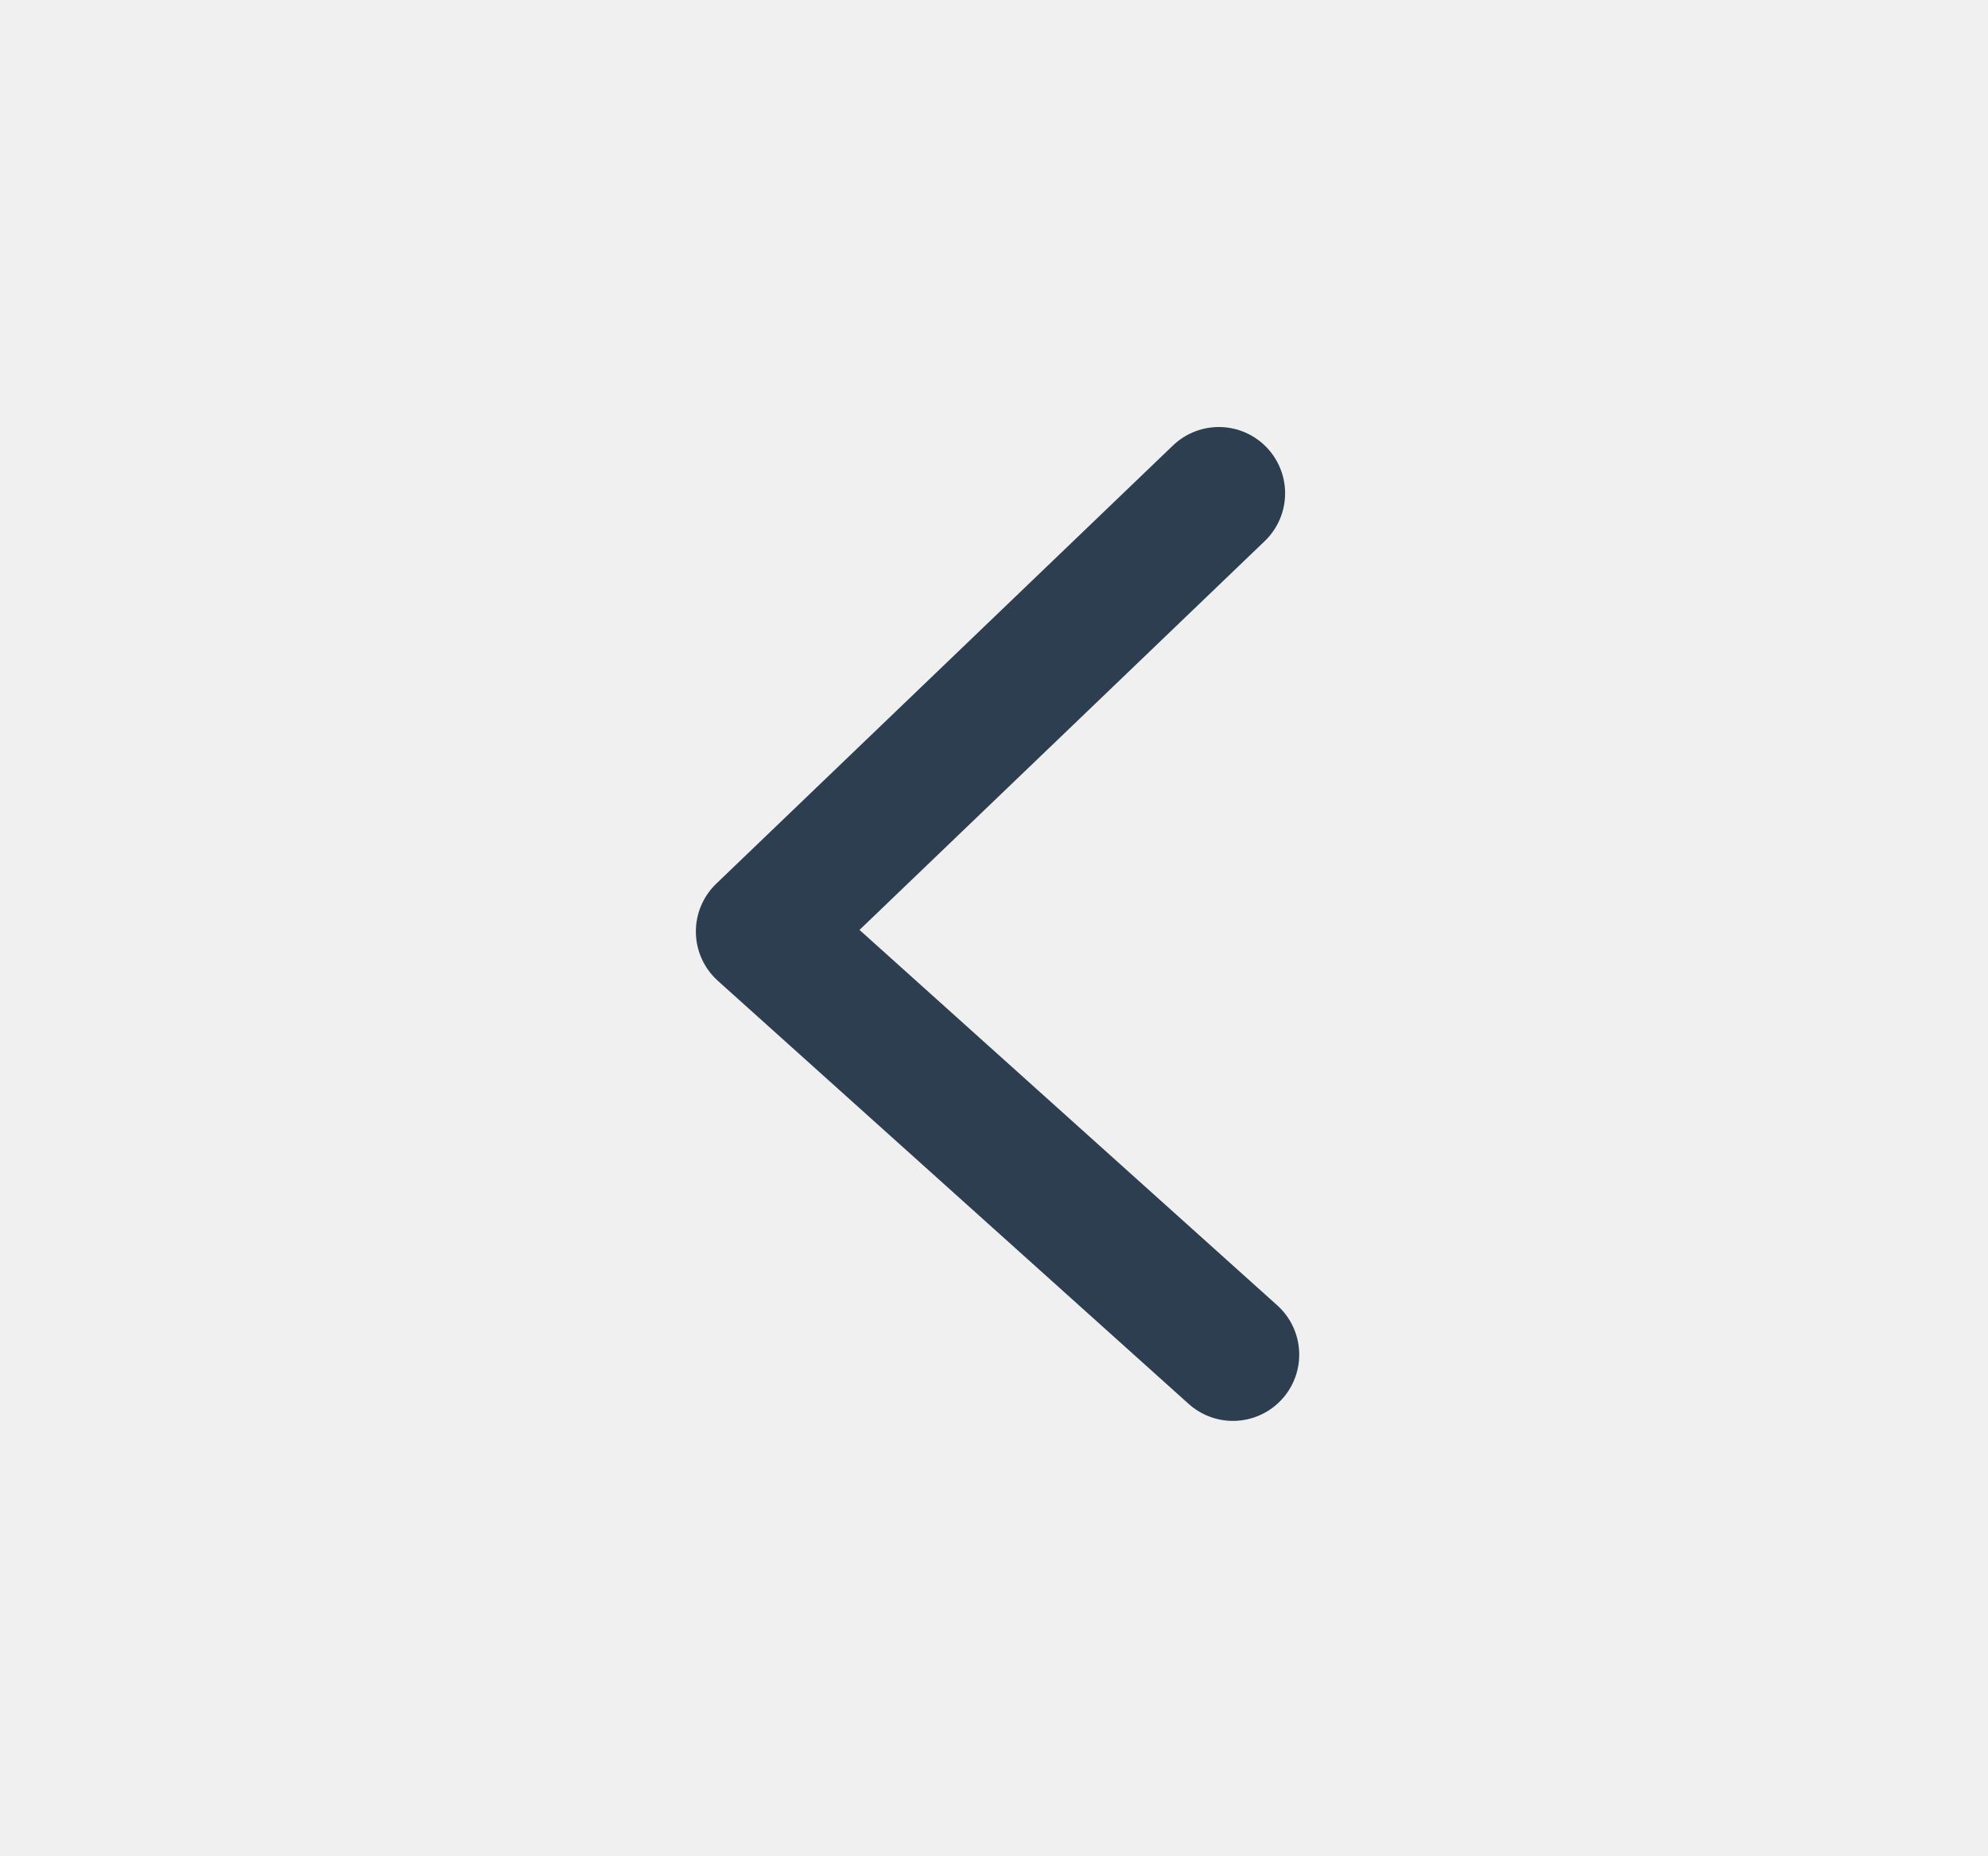
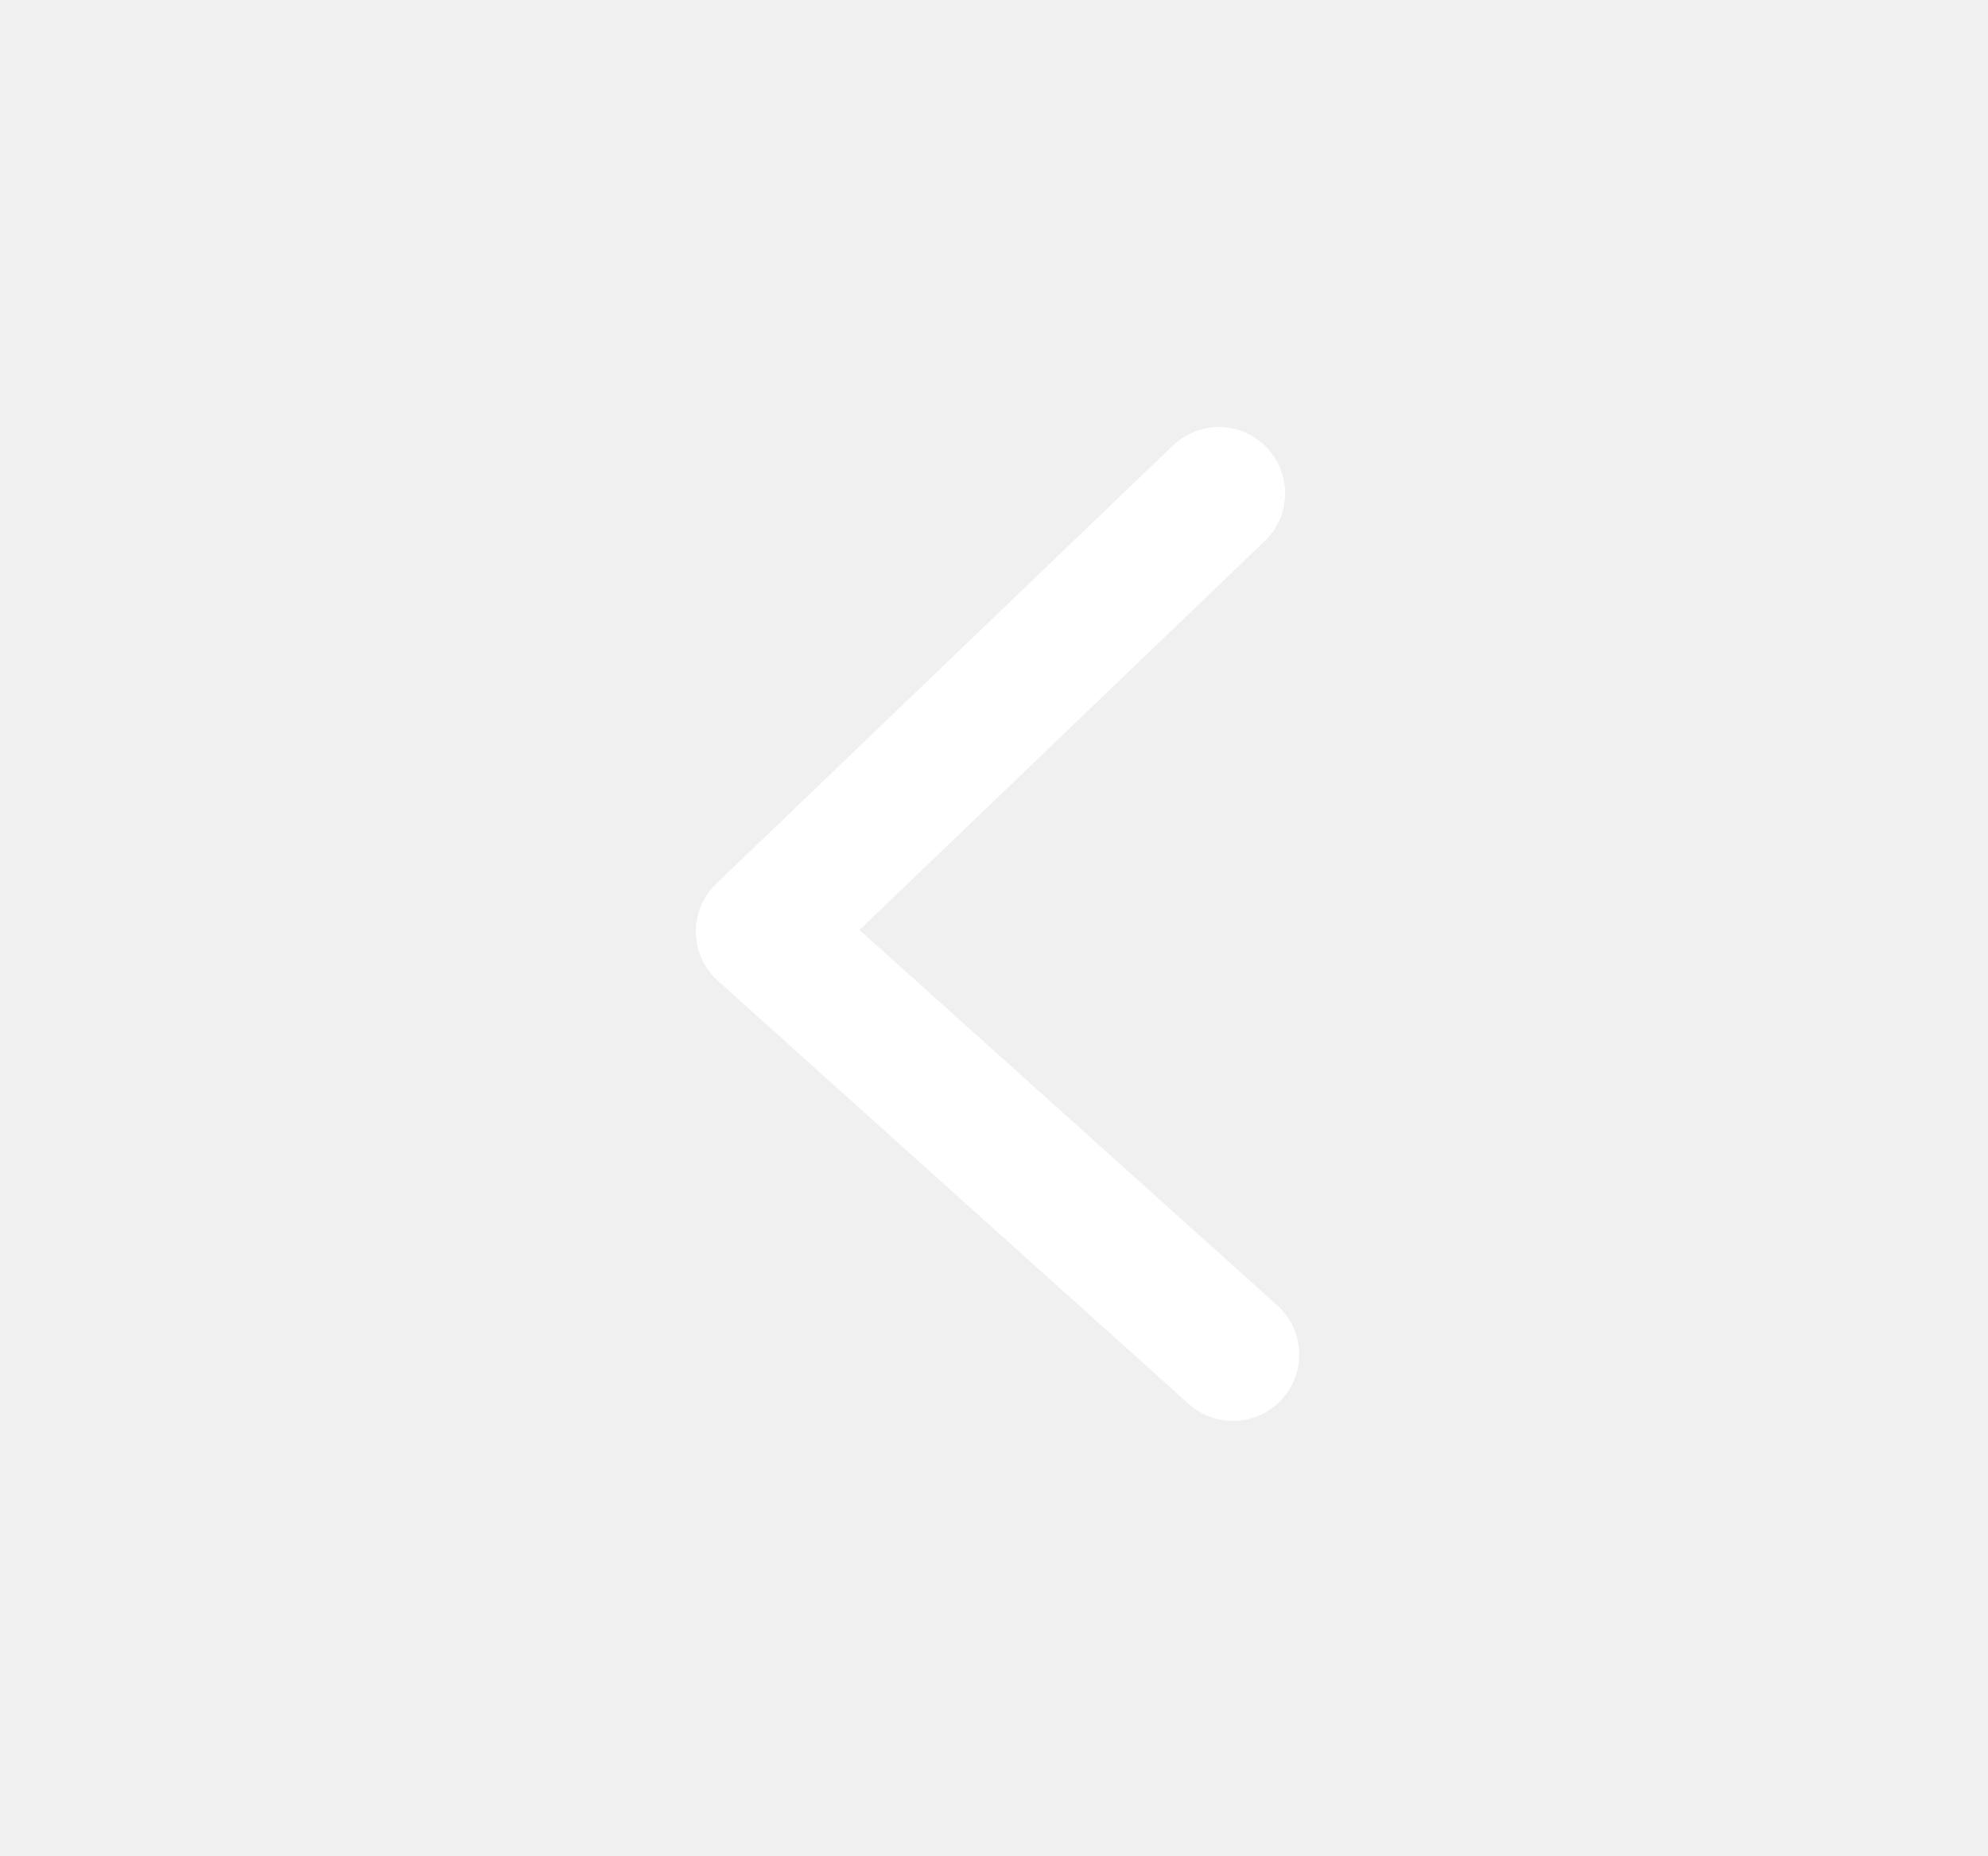
<svg xmlns="http://www.w3.org/2000/svg" width="30" height="28" viewBox="0 0 30 28" fill="none">
-   <path d="M18.606 20.442L11.501 14.057L18.393 7.444" stroke="#2C3E50" stroke-width="2" stroke-linecap="round" stroke-linejoin="round" />
+   <path d="M18.606 20.442L11.501 14.057L18.393 7.444" stroke="#fff" stroke-width="2" stroke-linecap="round" stroke-linejoin="round" />
</svg>
